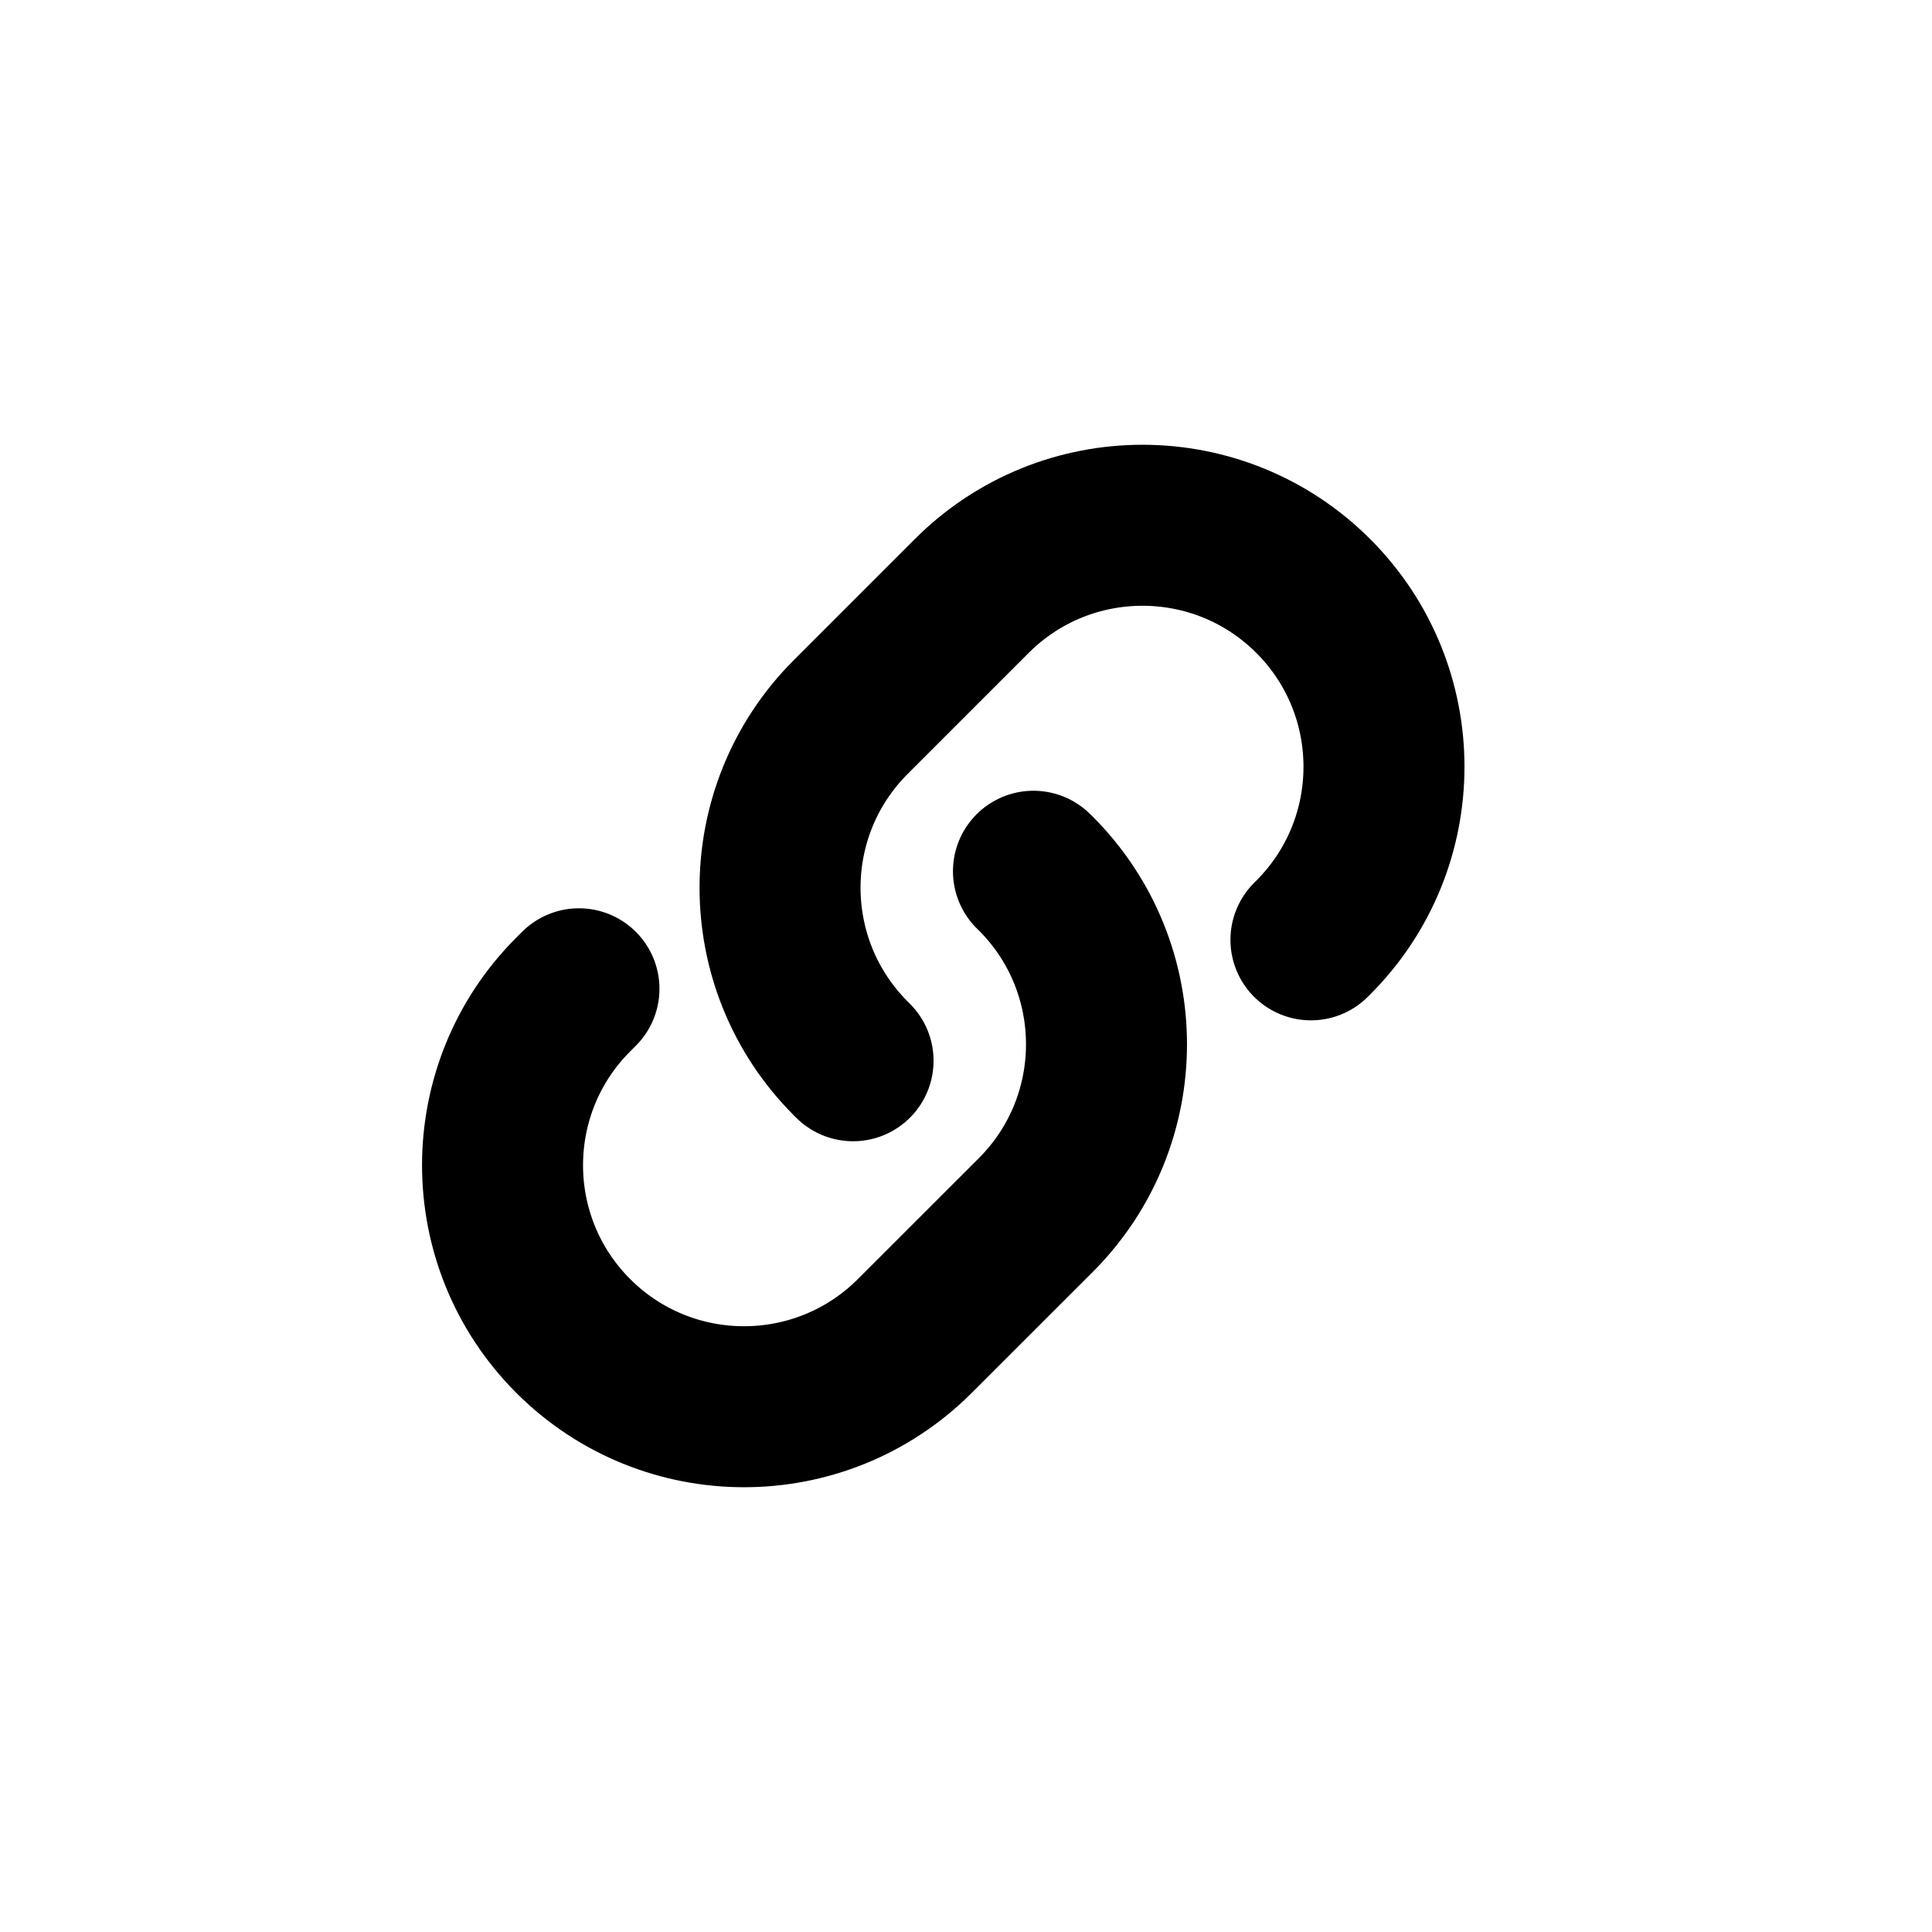
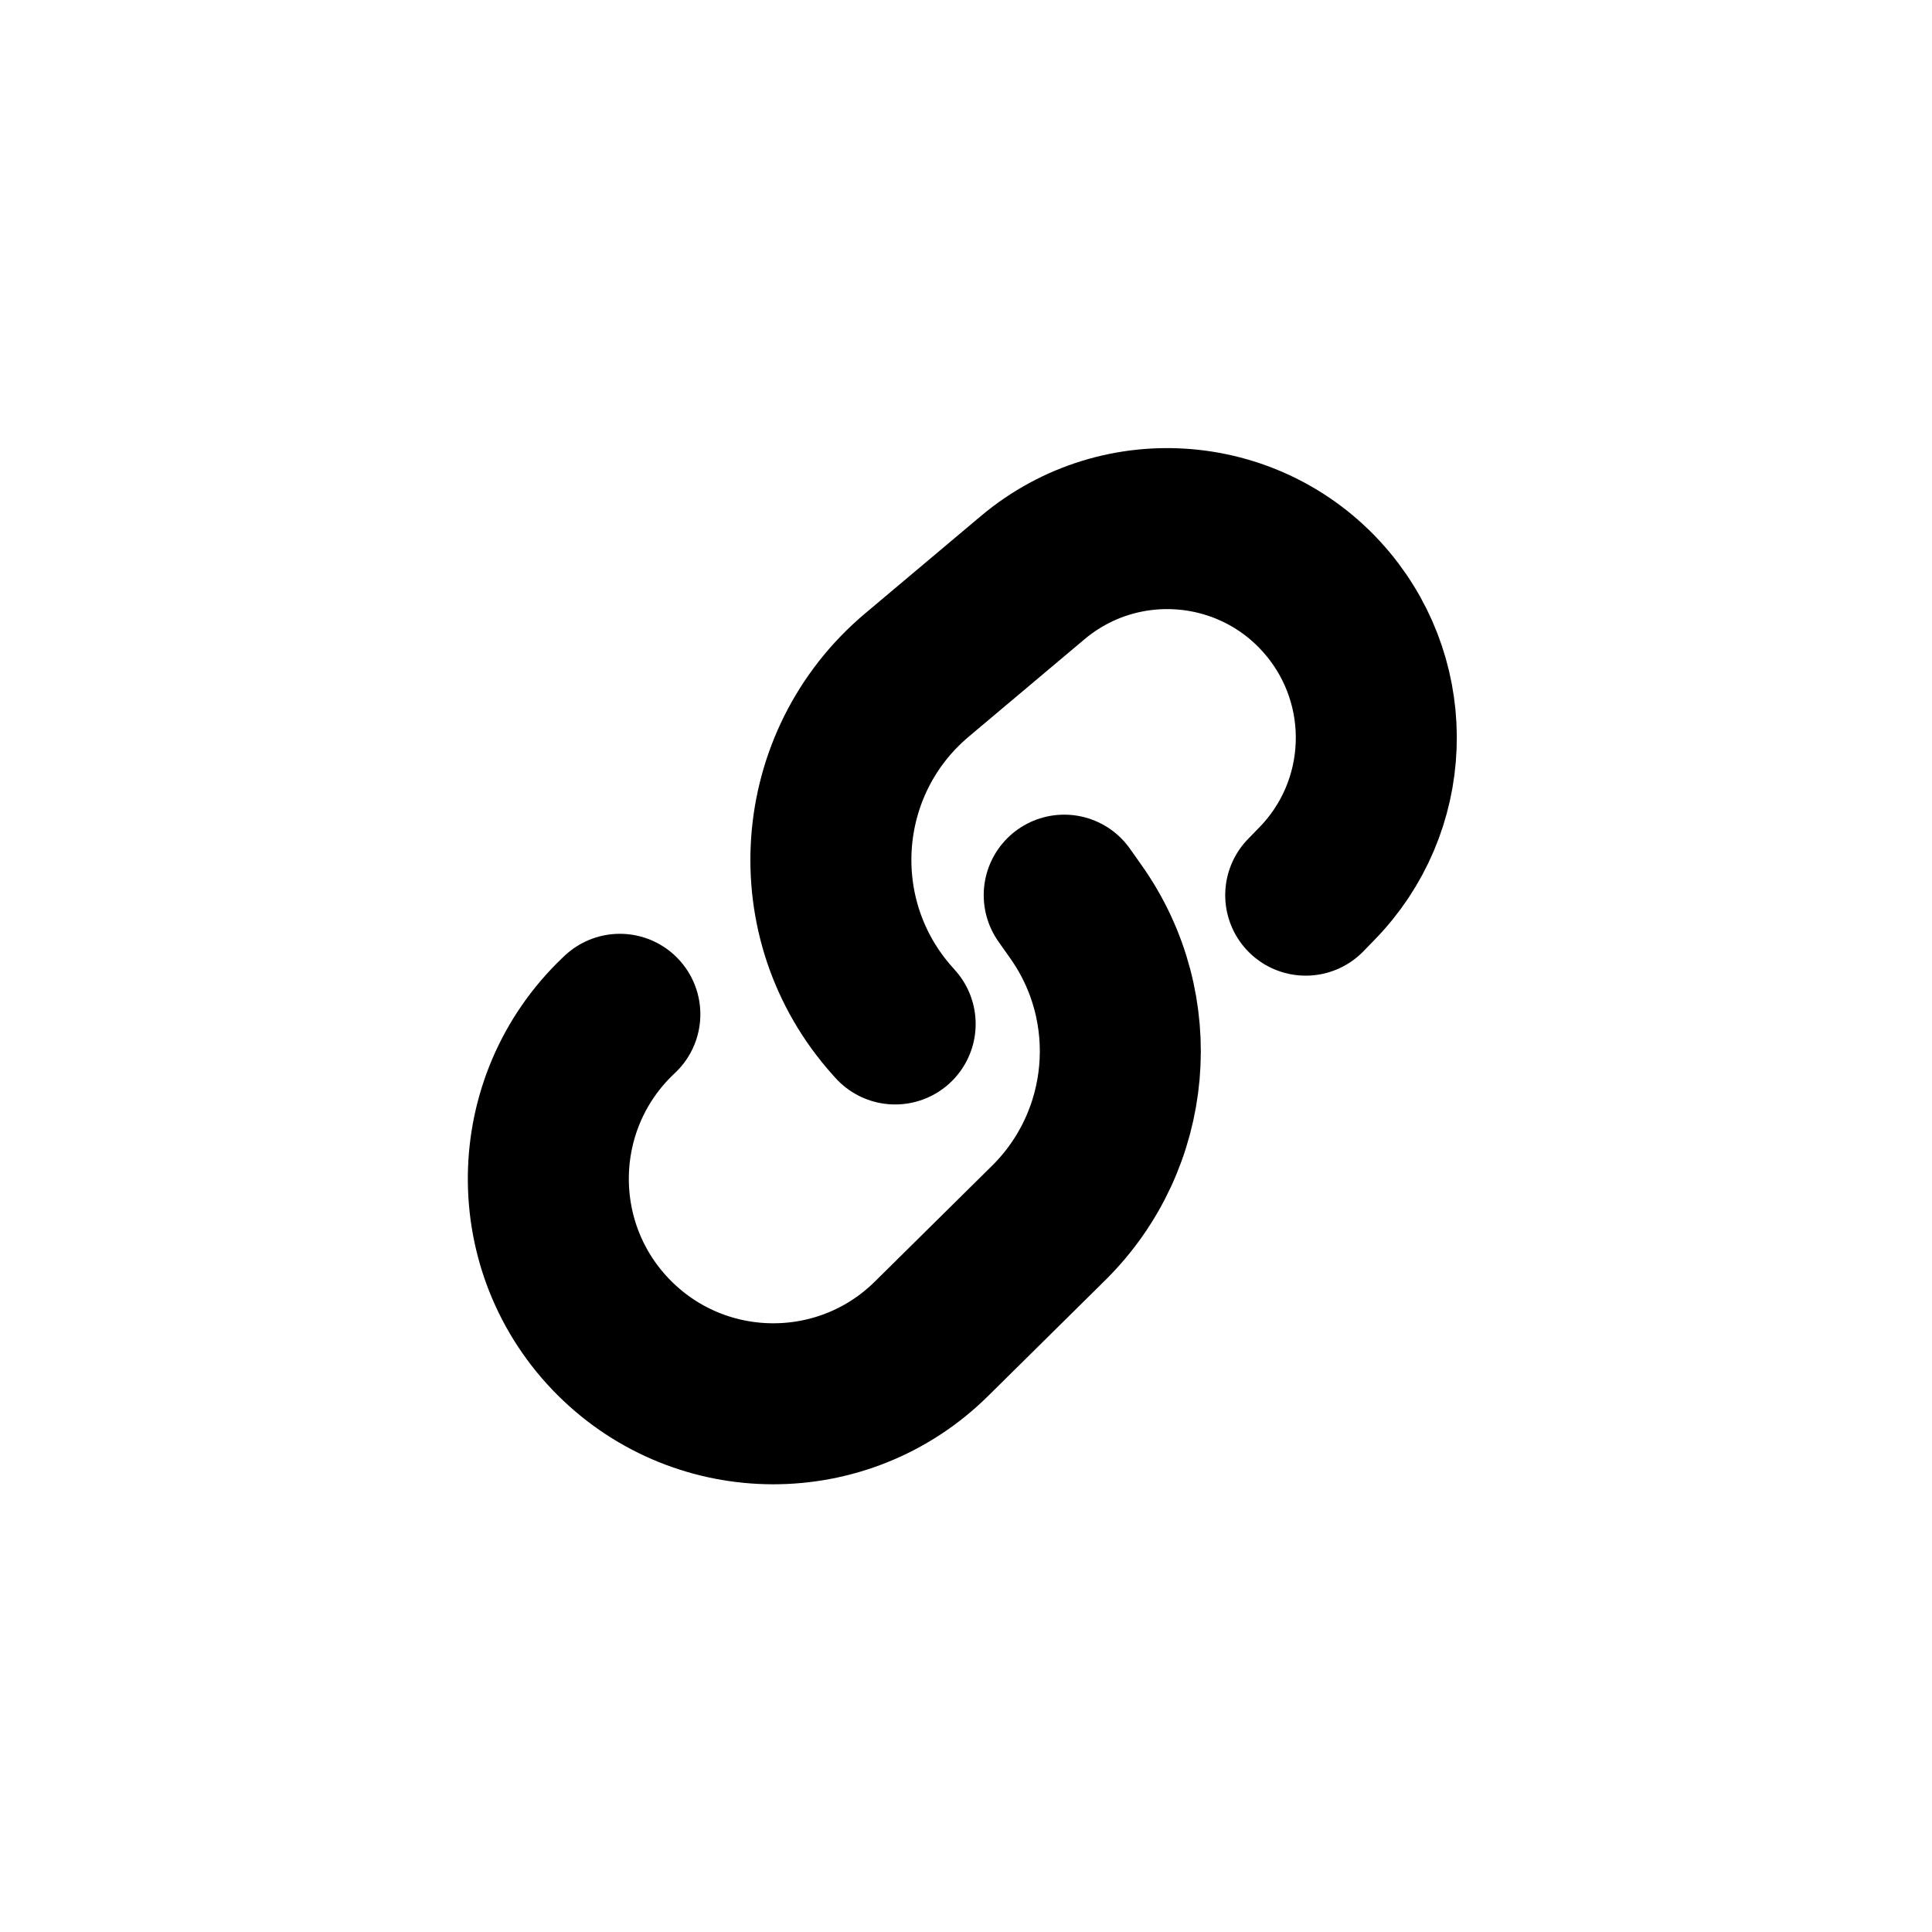
<svg xmlns="http://www.w3.org/2000/svg" width="24" height="24" viewBox="0 0 24 24" fill="none">
-   <path d="M7.192 12.283L7.121 12.354C5.95 13.525 5.95 15.425 7.121 16.596V16.596C8.293 17.768 10.192 17.768 11.364 16.596L12.867 15.094C14.038 13.922 14.038 12.023 12.867 10.851L12.838 10.823" stroke="black" stroke-width="2" stroke-linecap="round" />
-   <path d="M16.285 11.675L16.314 11.646C17.485 10.475 17.485 8.575 16.314 7.404V7.404C15.142 6.232 13.243 6.232 12.071 7.404L10.569 8.906C9.397 10.078 9.397 11.977 10.569 13.149L10.597 13.177" stroke="black" stroke-width="2" stroke-linecap="round" />
+   <path d="M7.7 12.6L7.679 12.62C6.54 13.705 6.52 15.515 7.635 16.625V16.625C8.723 17.707 10.48 17.71 11.571 16.631L13.026 15.193C14.07 14.161 14.214 12.525 13.366 11.327L13.22 11.12" stroke="black" stroke-width="2" stroke-linecap="round" />
+   <path d="M16.22 11.12L16.356 10.98C17.29 10.027 17.348 8.521 16.491 7.497V7.497C15.569 6.395 13.927 6.251 12.827 7.177L11.39 8.386C10.094 9.477 9.957 11.424 11.089 12.685L11.12 12.72" stroke="black" stroke-width="2" stroke-linecap="round" />
</svg>
